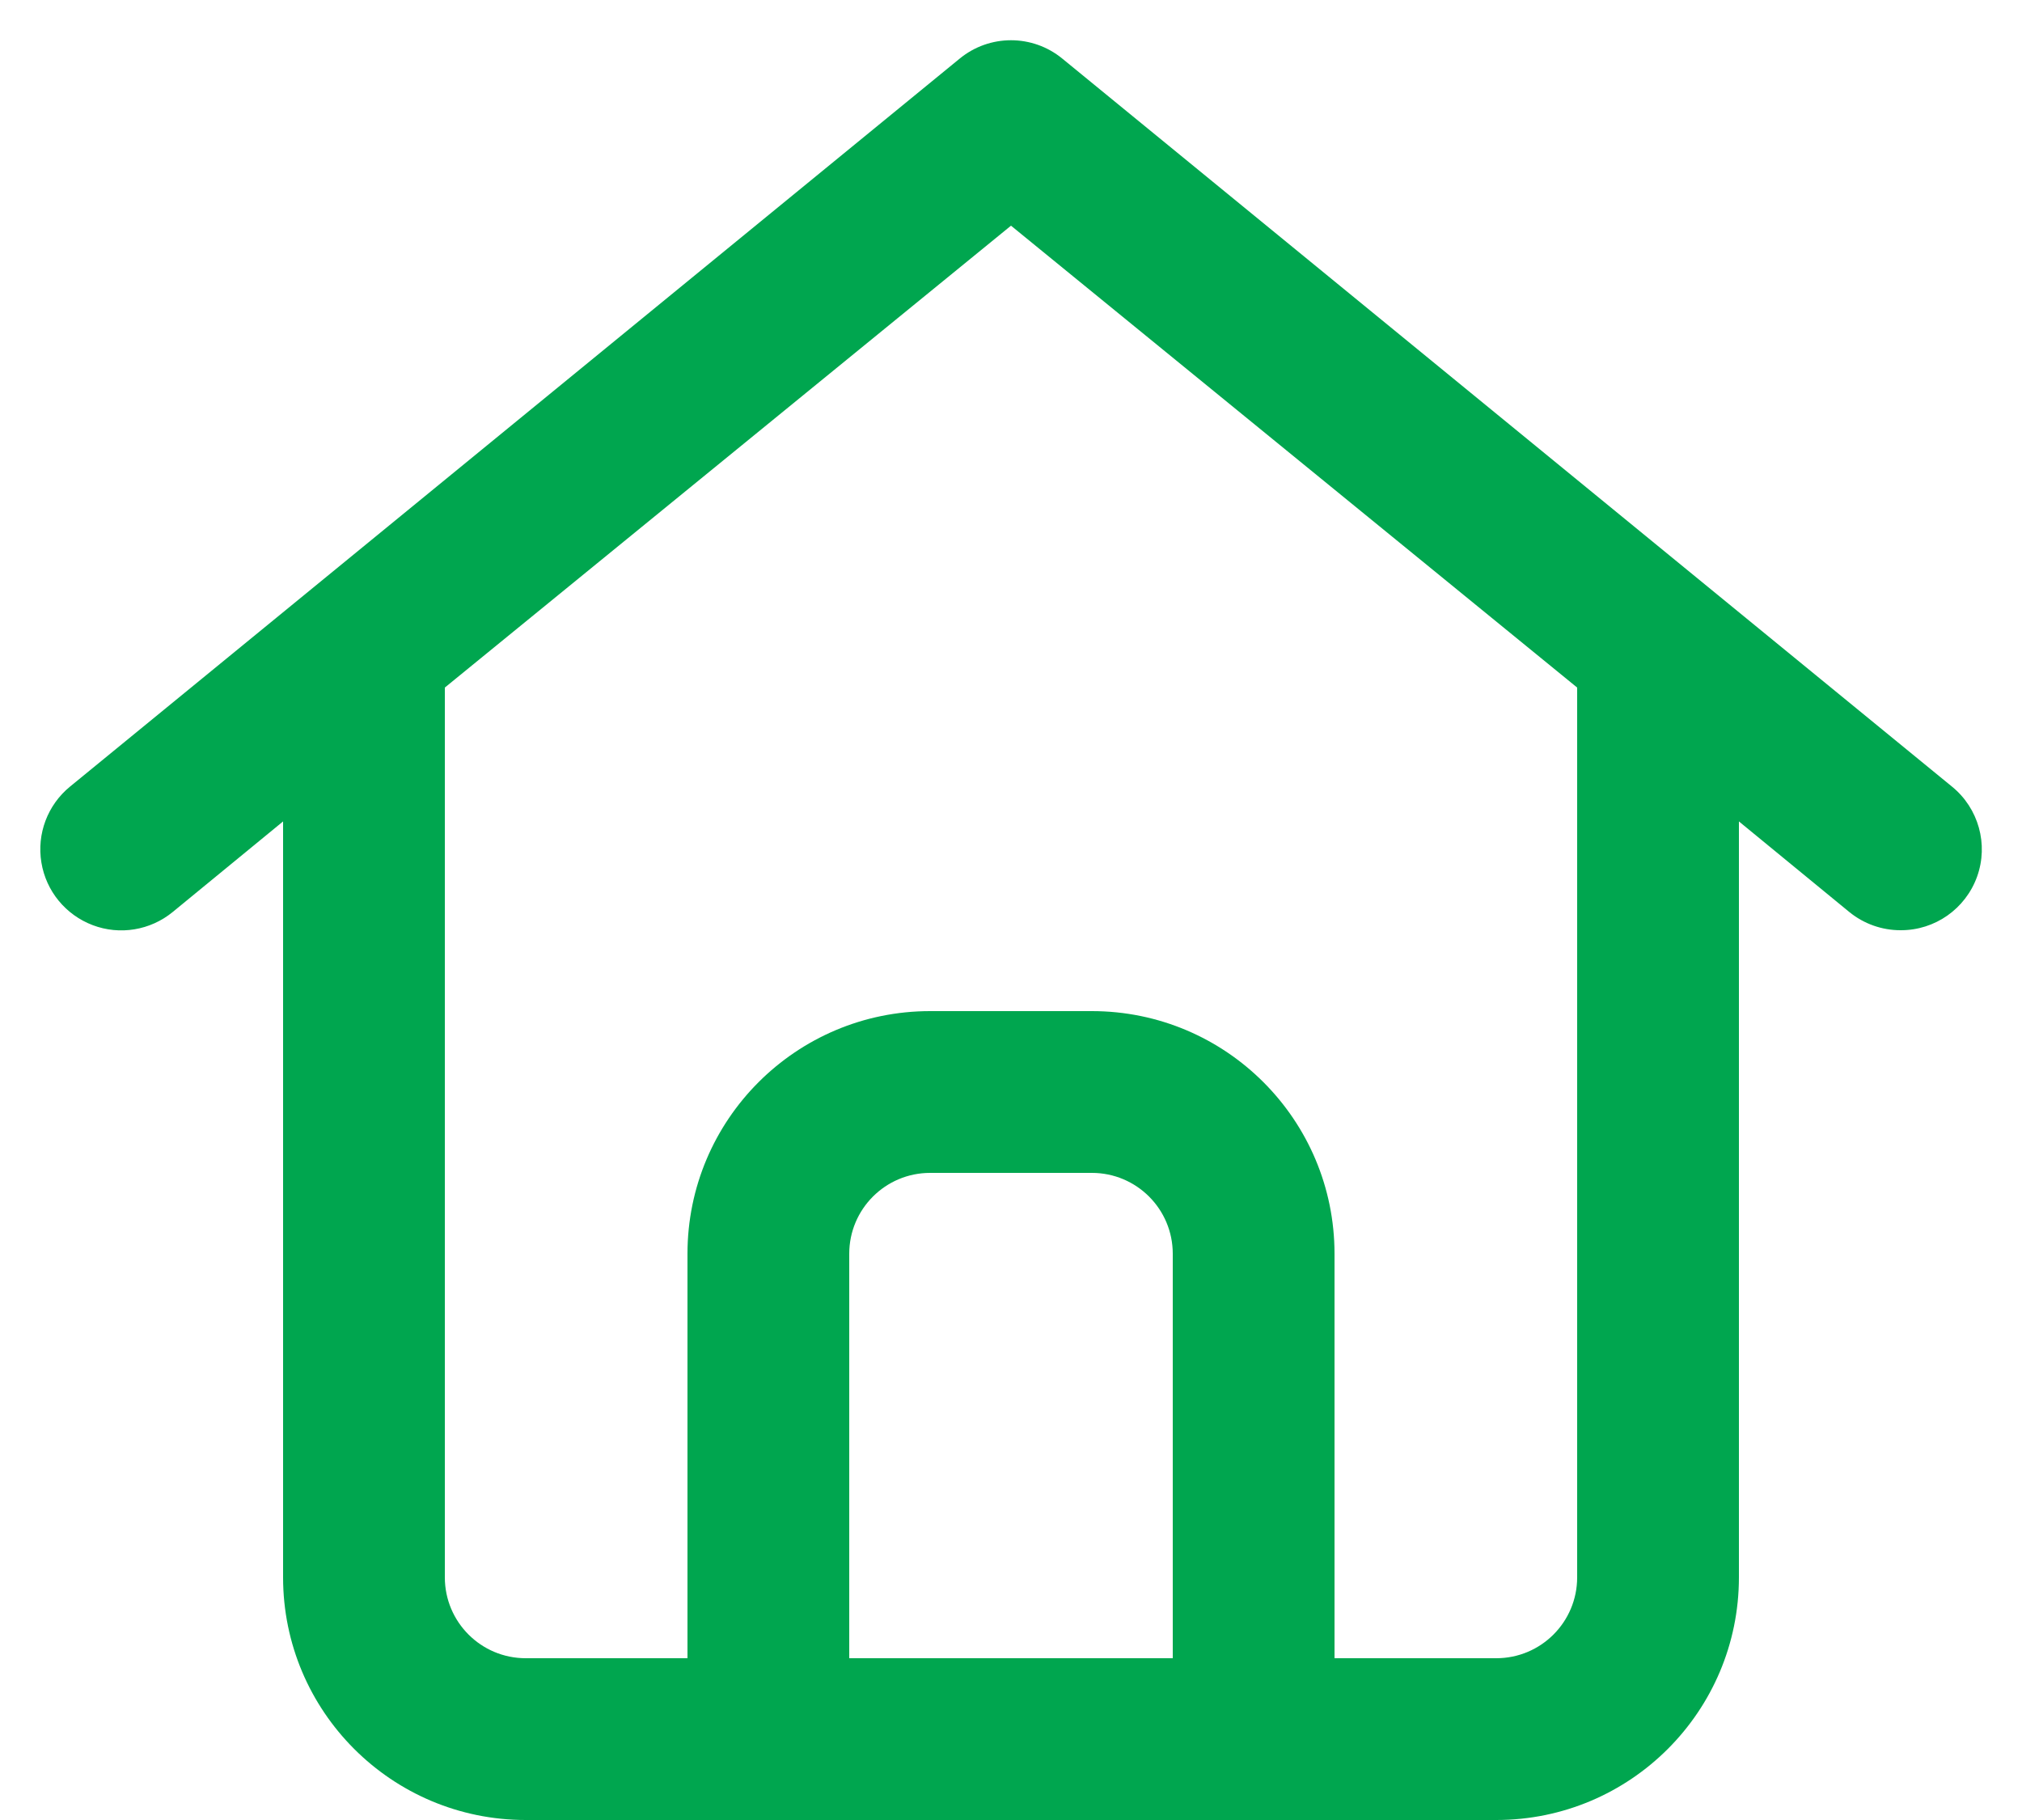
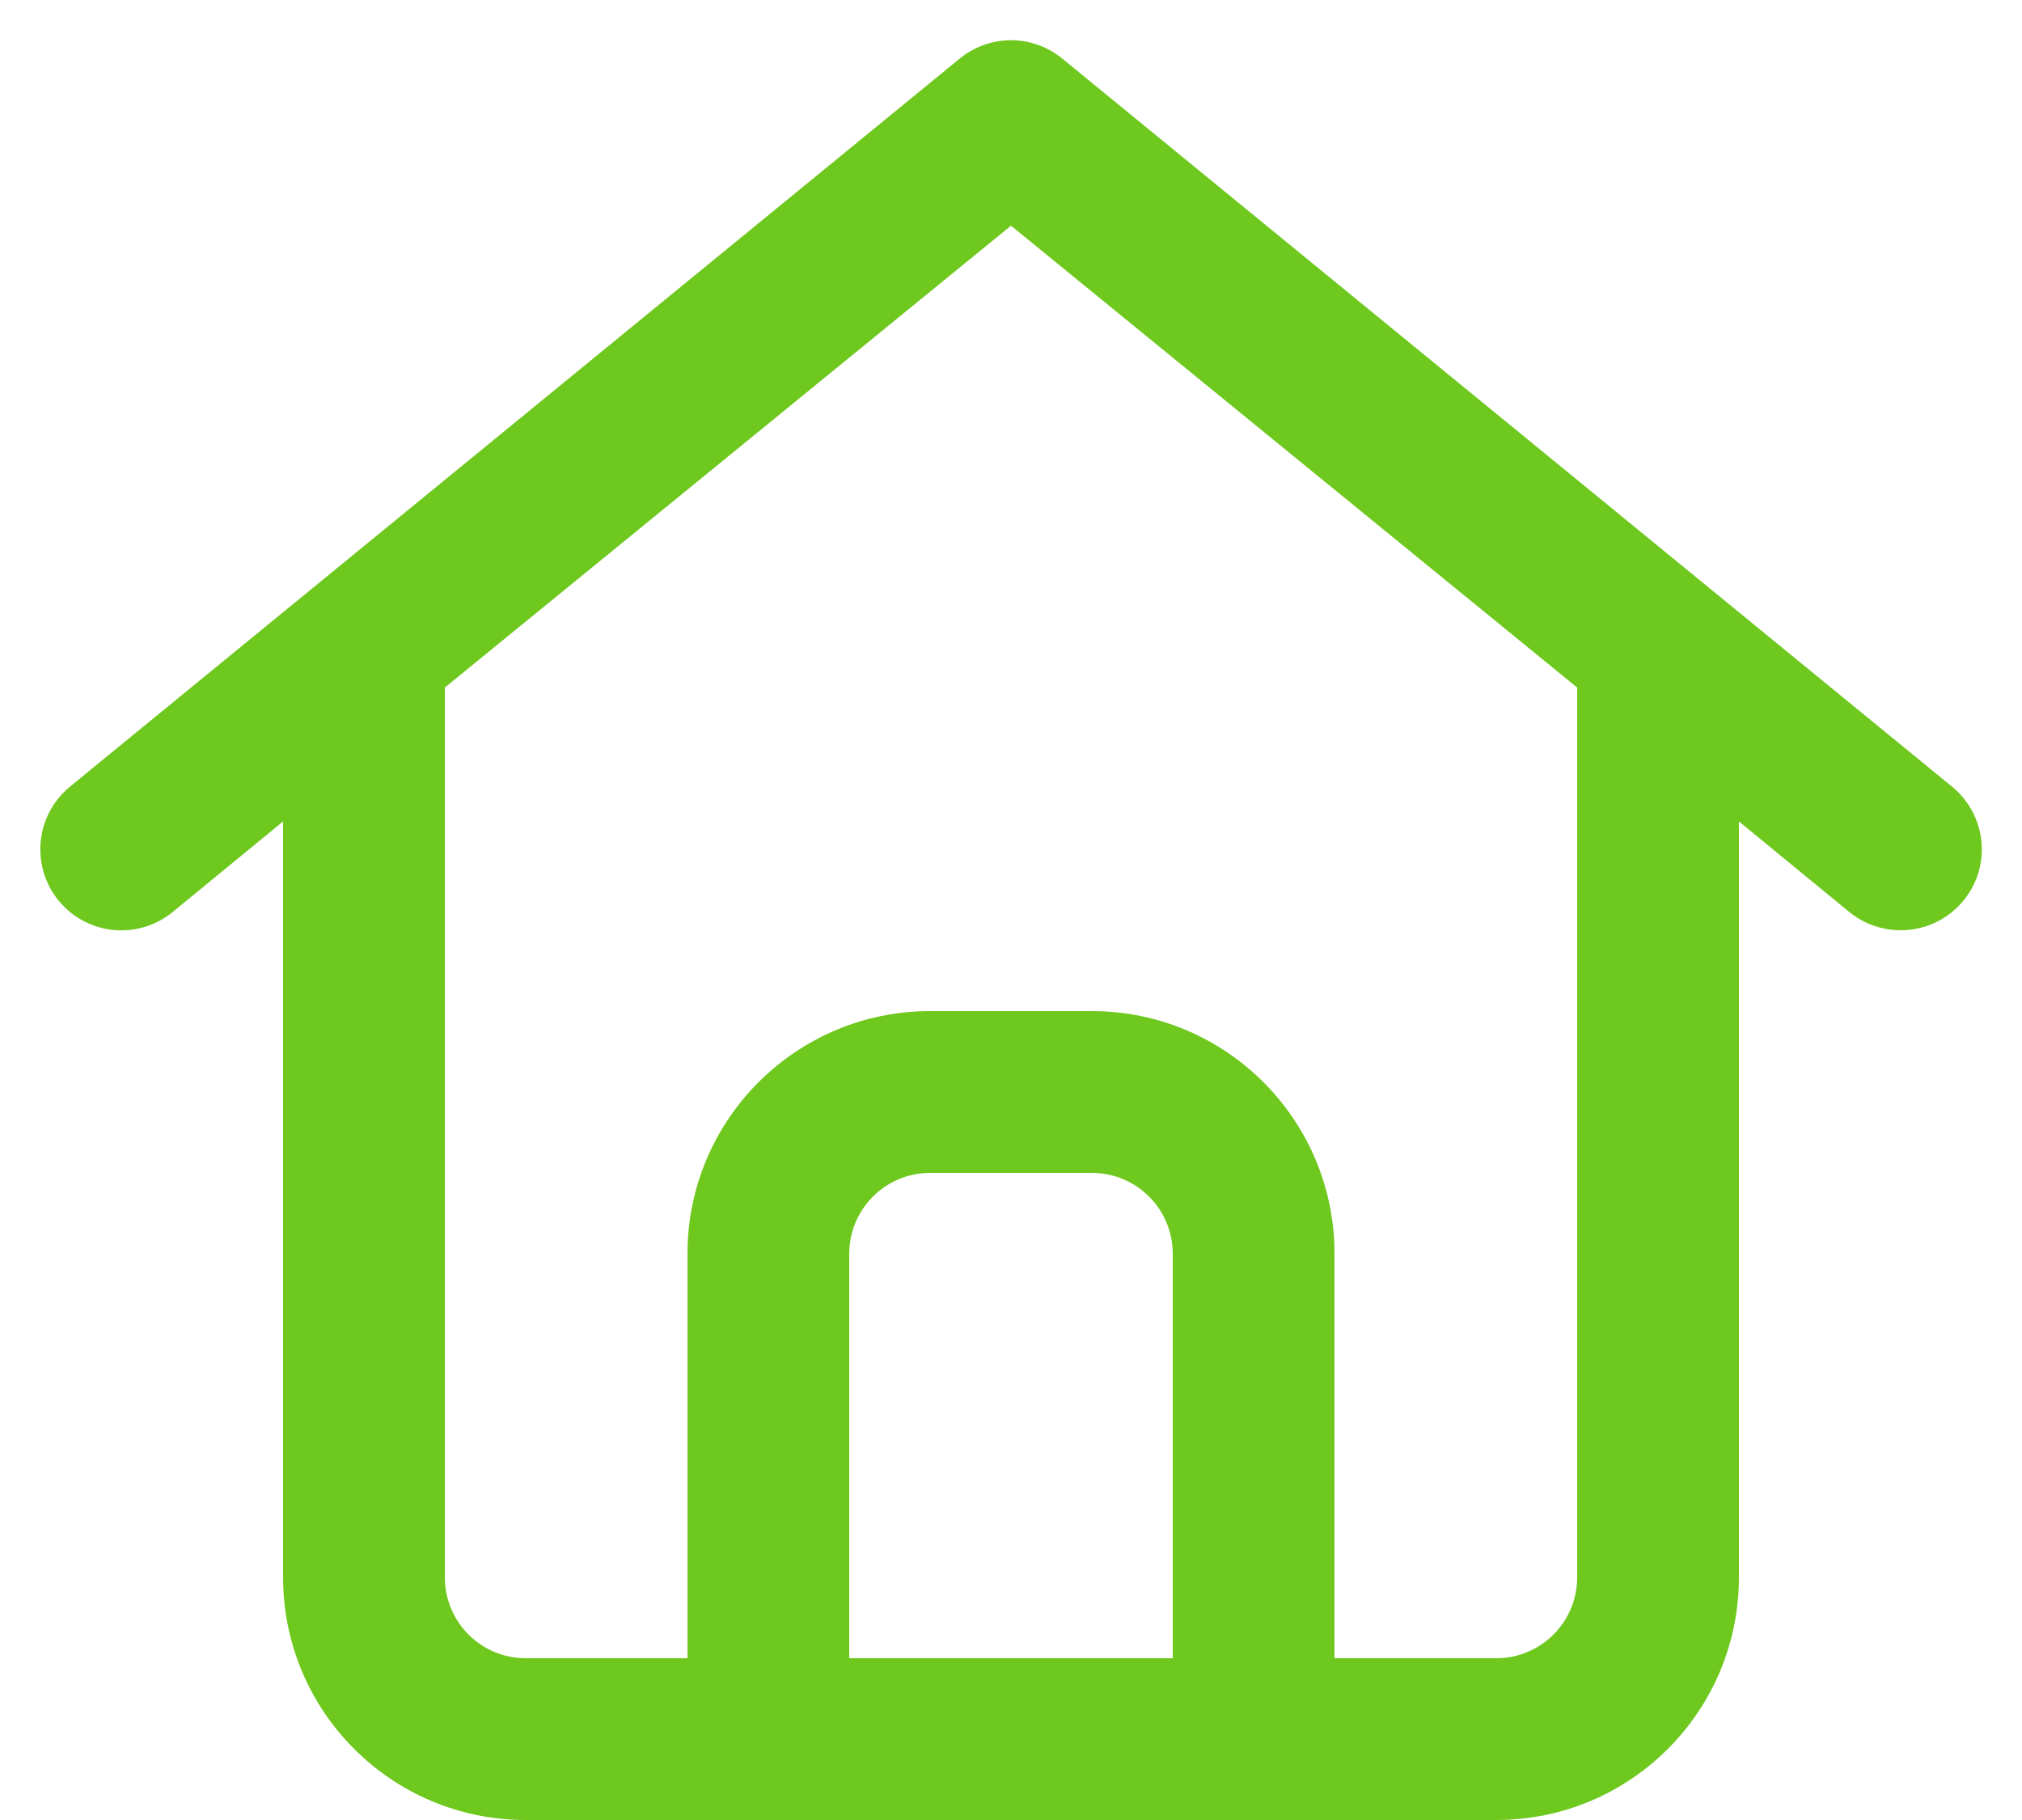
<svg xmlns="http://www.w3.org/2000/svg" width="30px" height="27px" viewBox="0 0 30 27" version="1.1">
  <defs />
  <g id="Page-1" stroke="none" stroke-width="1" fill="none" fill-rule="evenodd">
-     <g id="Flöde---utan-driftstörning" transform="translate(-173, -595)" fill="#00A64F" fill-rule="nonzero">
-       <g id="Menu-Copy" transform="translate(0, 584)">
+     <g id="Flöde---utan-driftstörning" transform="translate(-173, -595)" fill="#6EC81E" fill-rule="nonzero">
+       <g id="Menu" transform="translate(0, 584)">
        <g id="Hus" transform="translate(163, 0)">
          <g id="House" transform="translate(10, 11)">
            <path d="M28.962,11.67 L15.762,0.87 C15.319,0.506 14.681,0.506 14.238,0.87 L1.038,11.67 C0.706,11.942 0.544,12.371 0.614,12.795 C0.683,13.219 0.974,13.573 1.376,13.725 C1.777,13.877 2.23,13.802 2.562,13.53 L4.2,12.186 L4.2,23.4 C4.2,25.388 5.812,27 7.8,27 L22.2,27 C24.188,27 25.8,25.388 25.8,23.4 L25.8,12.186 L27.438,13.53 C27.653,13.705 27.922,13.801 28.2,13.8 C28.708,13.802 29.162,13.483 29.334,13.004 C29.505,12.526 29.356,11.991 28.962,11.67 Z M12.6,24.6 L12.6,18.6 C12.6,17.937 13.137,17.4 13.8,17.4 L16.2,17.4 C16.863,17.4 17.4,17.937 17.4,18.6 L17.4,24.6 L12.6,24.6 Z M23.4,23.4 C23.4,24.063 22.863,24.6 22.2,24.6 L19.8,24.6 L19.8,18.6 C19.8,16.612 18.188,15 16.2,15 L13.8,15 C11.812,15 10.2,16.612 10.2,18.6 L10.2,24.6 L7.8,24.6 C7.137,24.6 6.6,24.063 6.6,23.4 L6.6,10.2 L15,3.348 L23.4,10.2 L23.4,23.4 Z" id="Shape" />
          </g>
        </g>
      </g>
    </g>
  </g>
</svg>
